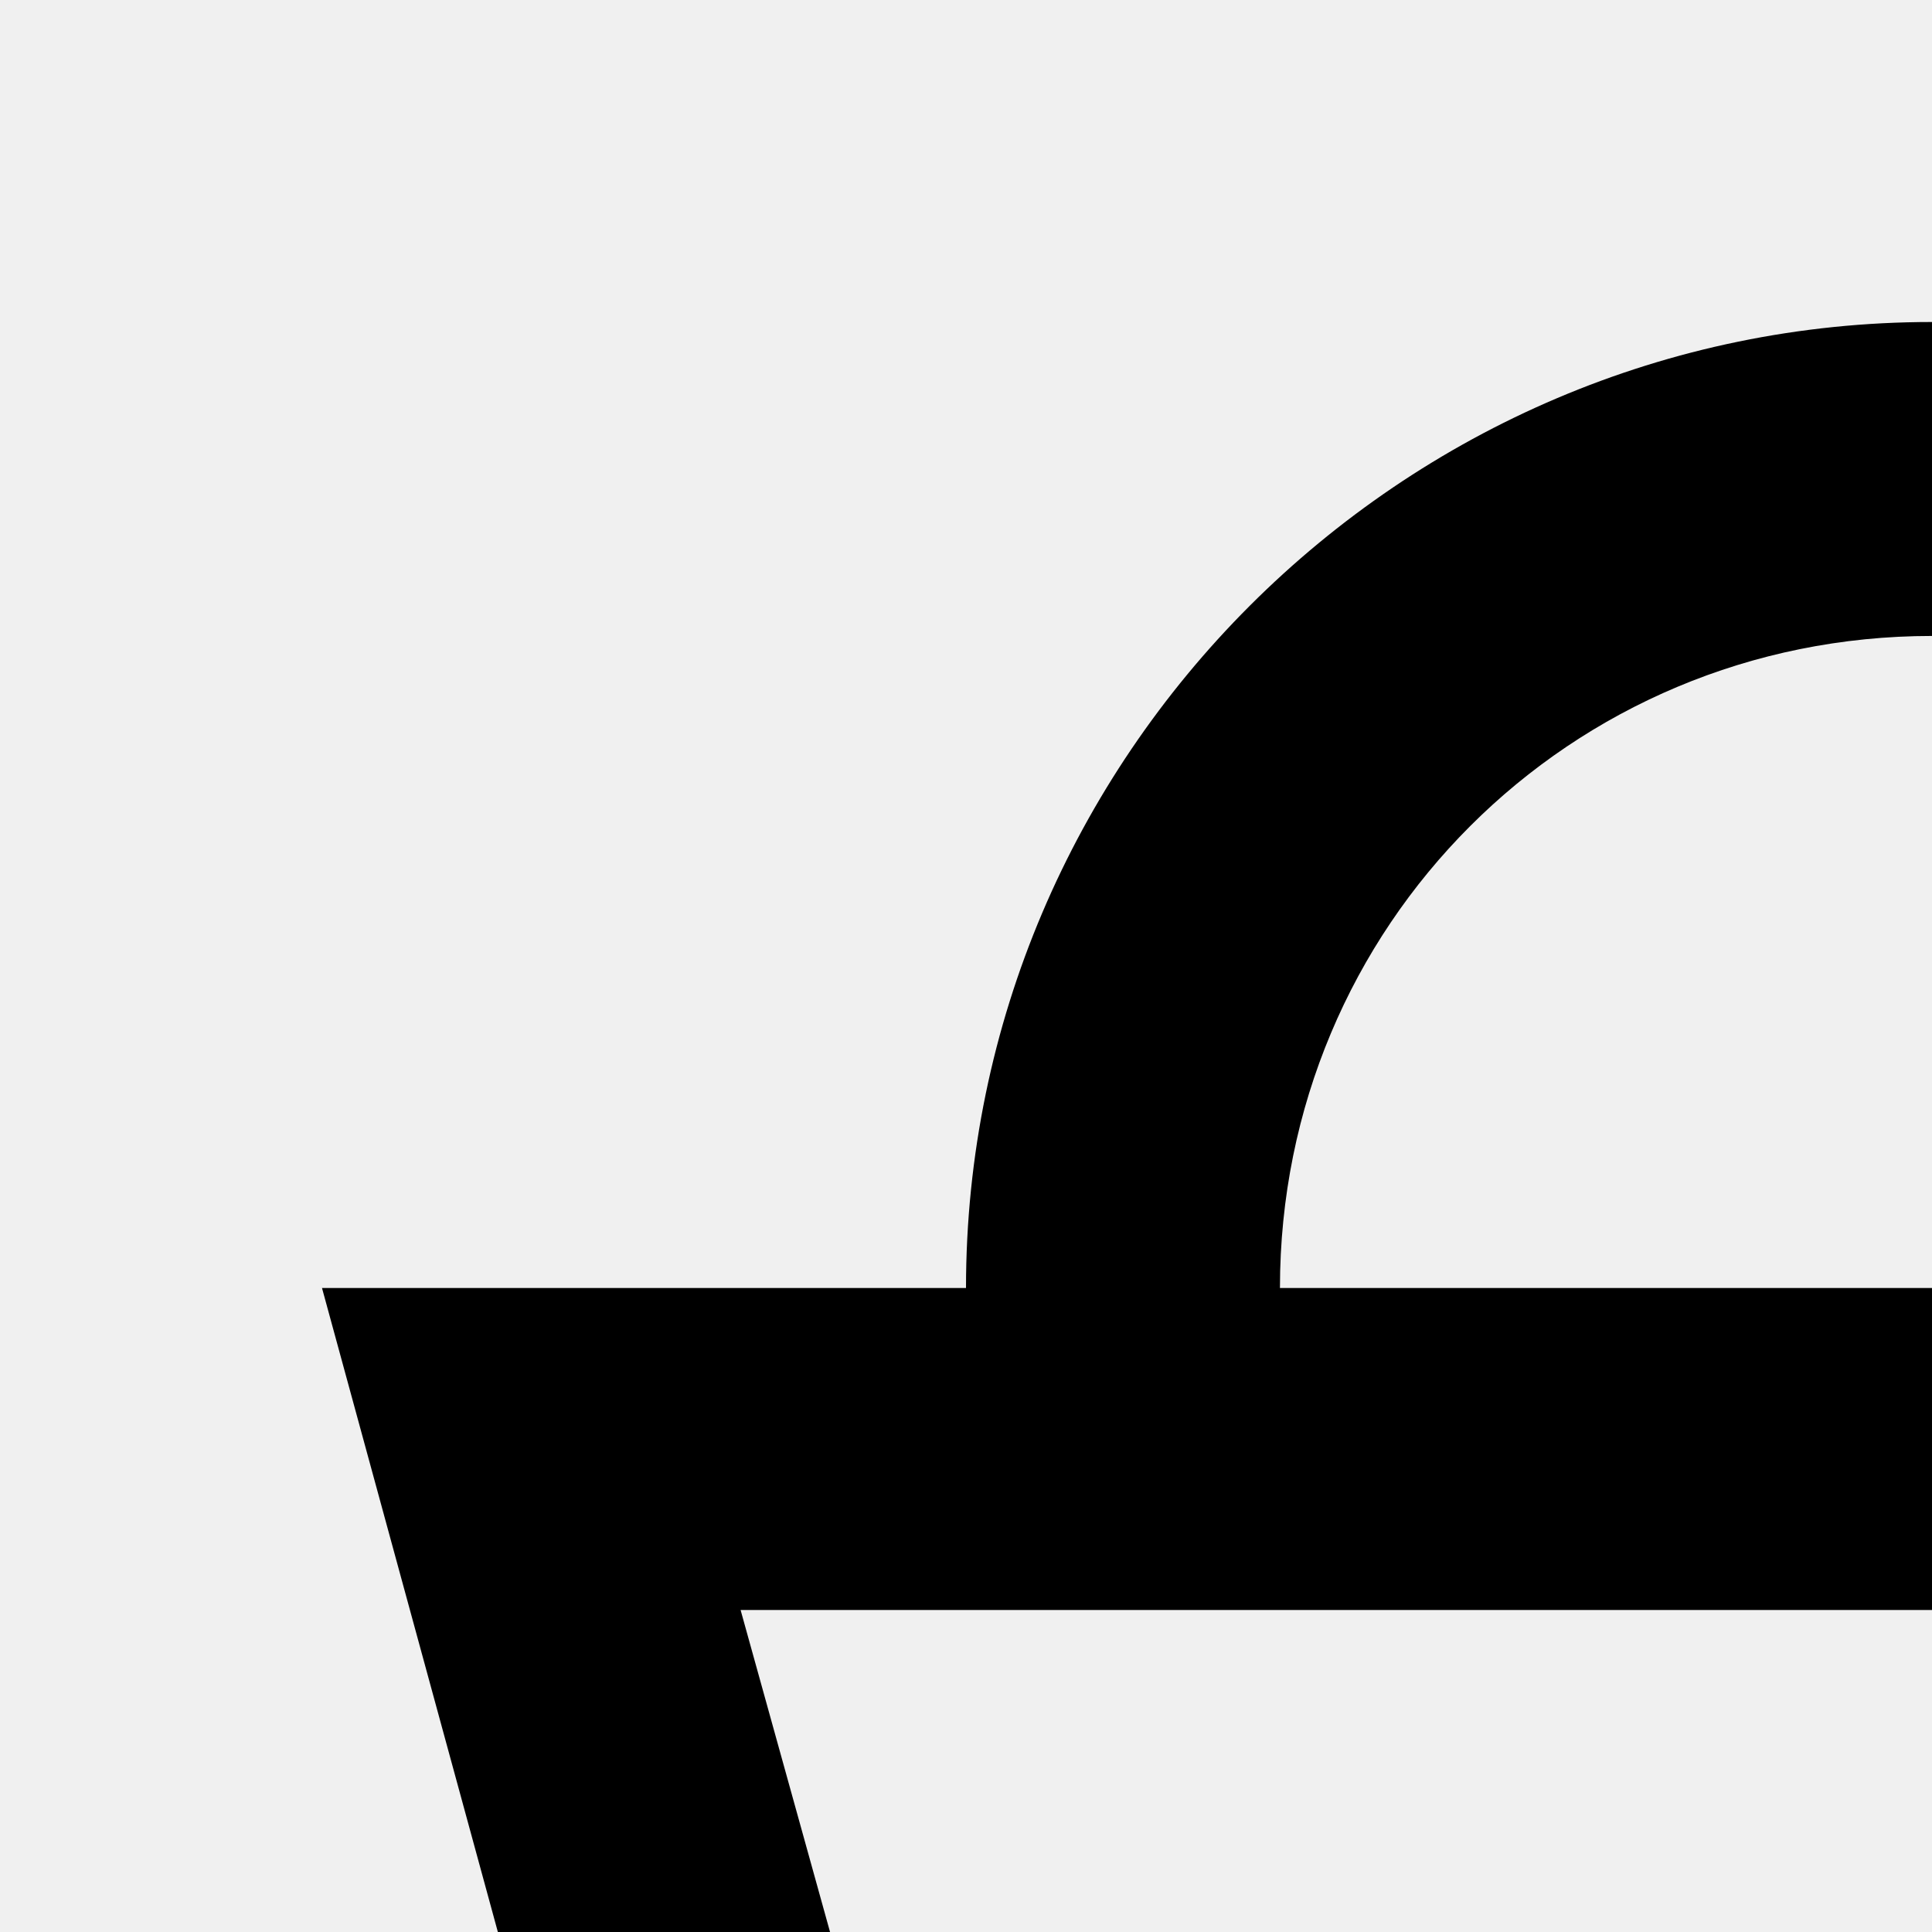
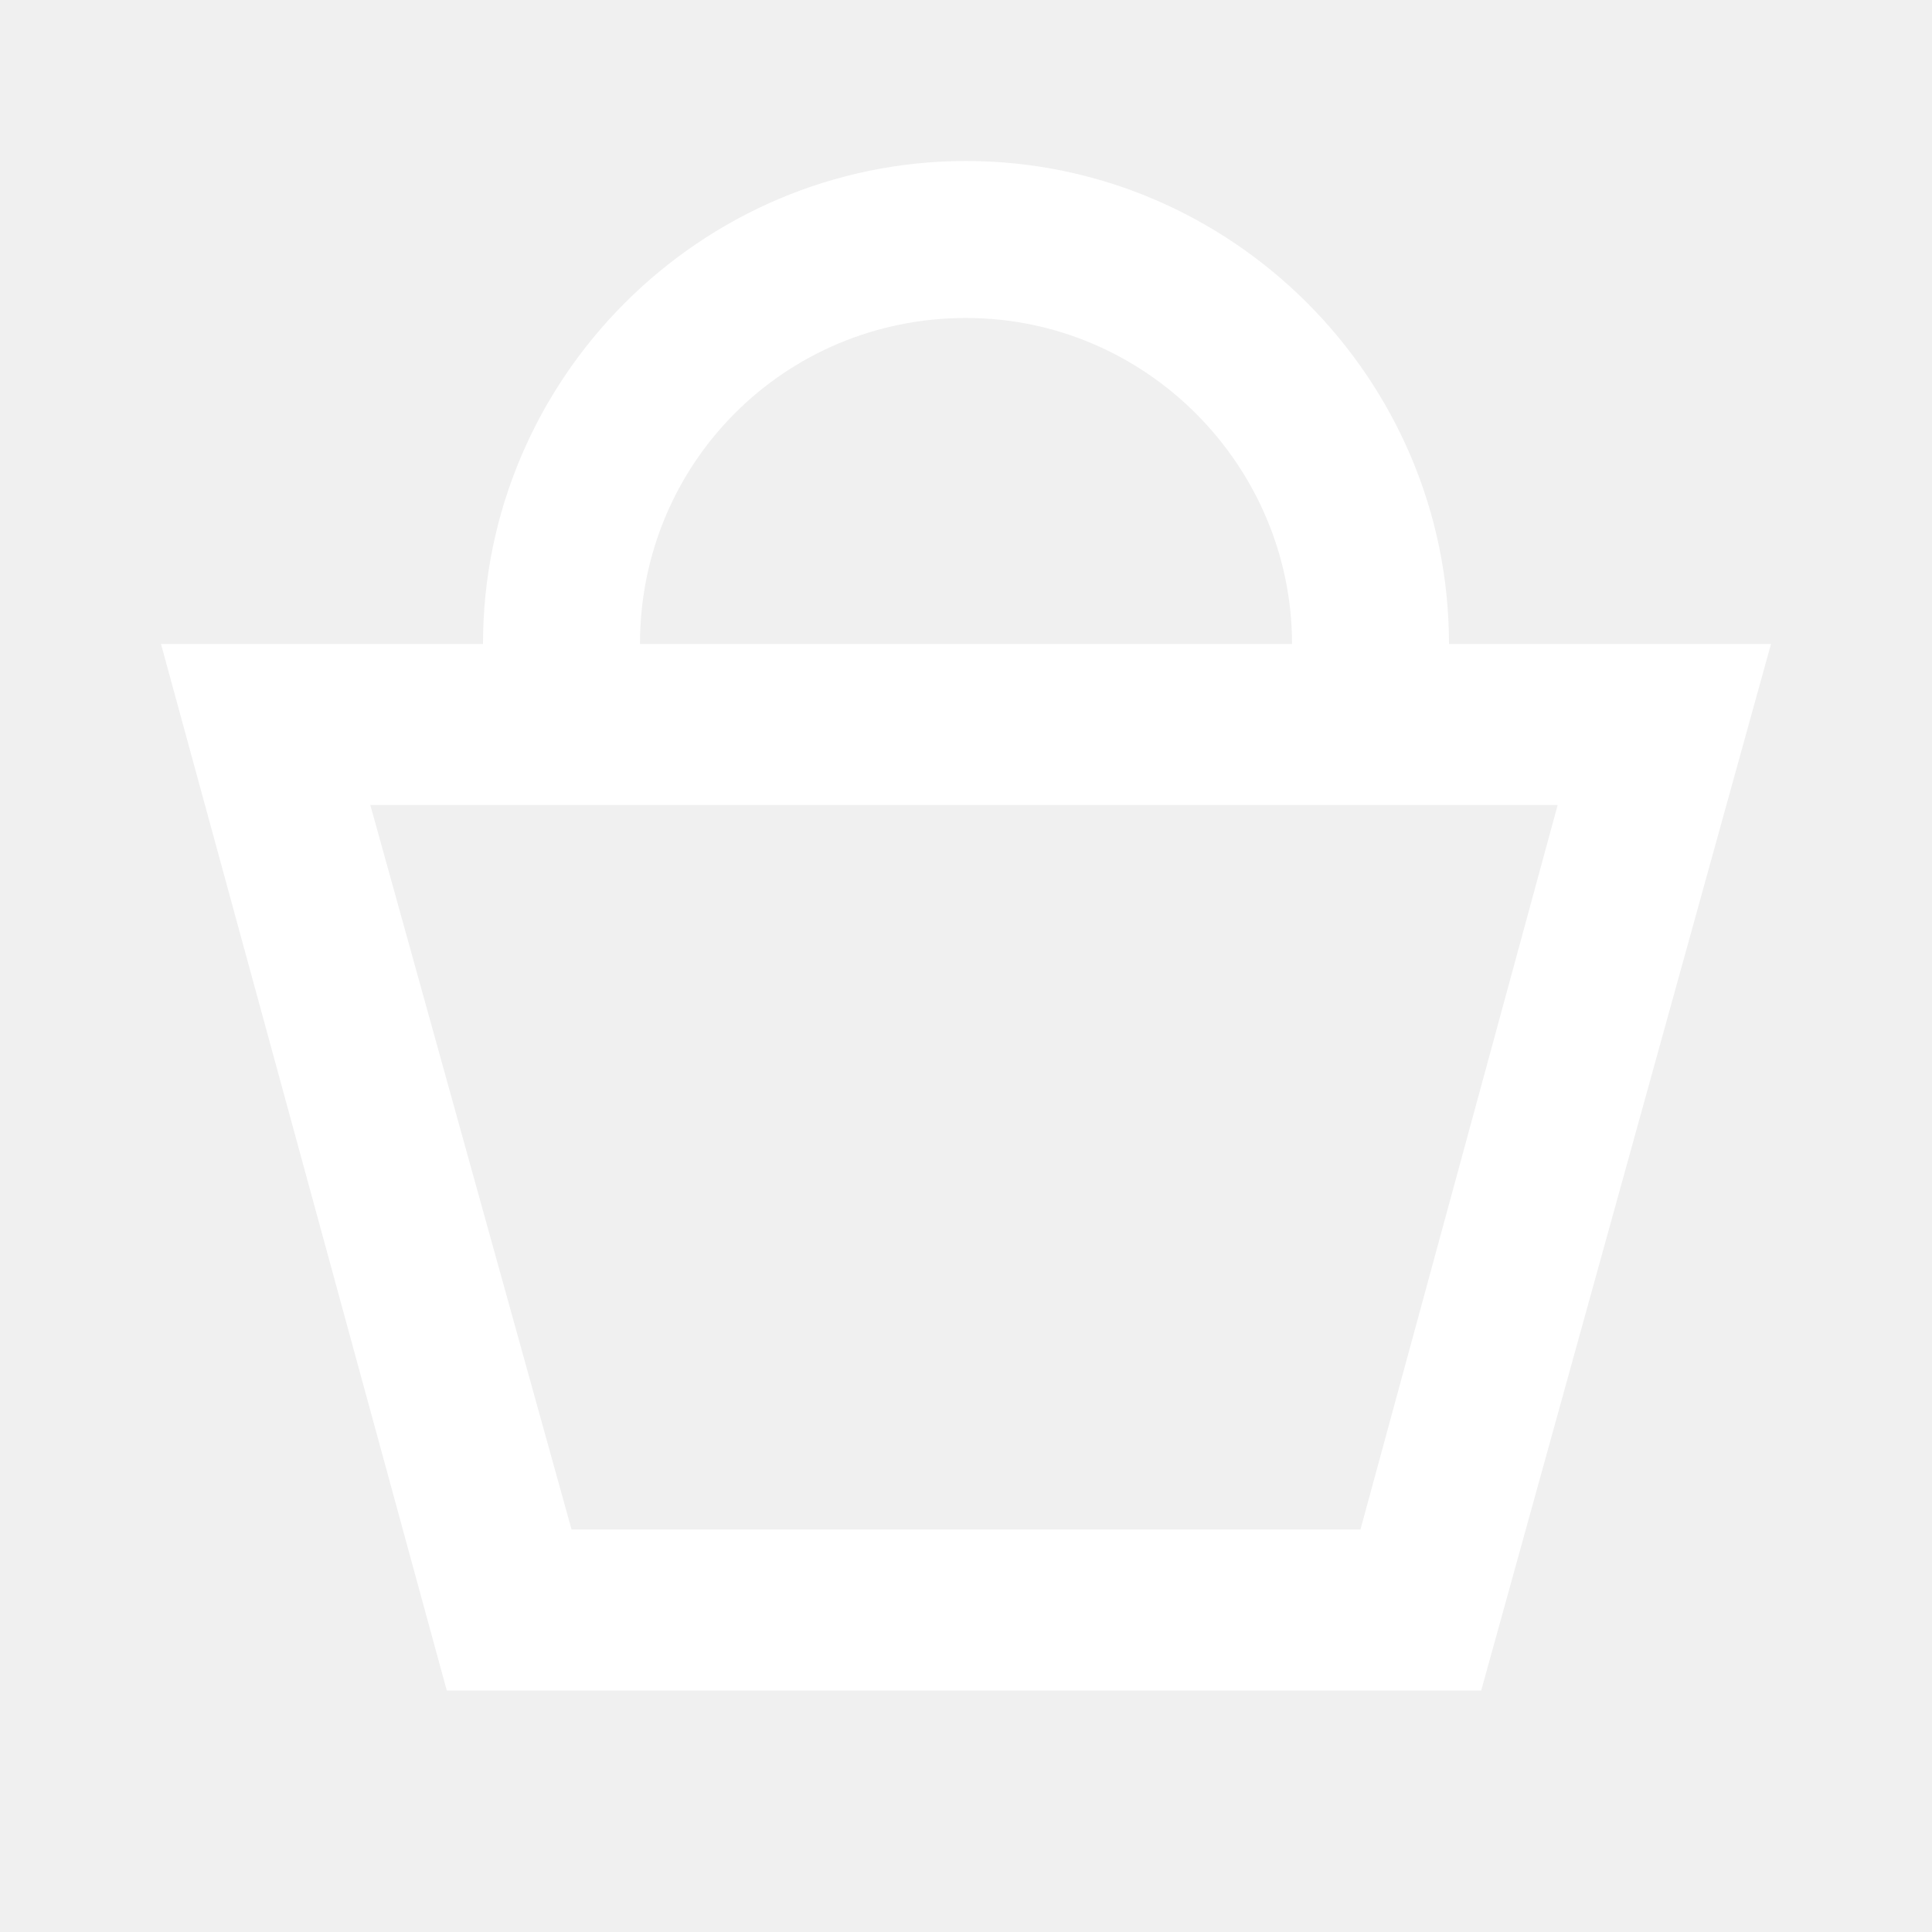
- <svg class="icon icon--minibasket" aria-labelledby="minibasket-sr" data-di-rand="1697752668999" viewBox="0 0 24 24" width="24" height="24">&gt;
-     <path d="M36 16c0-6.6-5.4-12-12-12S12 9.4 12 16H4l7.1 26h25.7L44 16h-8zM24 7.9c4.5 0 8.1 3.7 8.1 8.1H15.9c0-4.5 3.6-8.1 8.1-8.1zM33.8 38H14.2l-5-18h29.5l-4.9 18z" />
+ <svg xmlns="http://www.w3.org/2000/svg" viewBox="0 0 48 48" width="24" height="24" fill="#FFFFFF">
+   <path d="M36 16c0-6.6-5.4-12-12-12S12 9.4 12 16H4l7.1 26h25.7L44 16h-8zM24 7.9c4.5 0 8.1 3.7 8.1 8.1H15.9c0-4.5 3.6-8.1 8.1-8.1zM33.8 38H14.2l-5-18h29.5l-4.9 18z" />
</svg>
